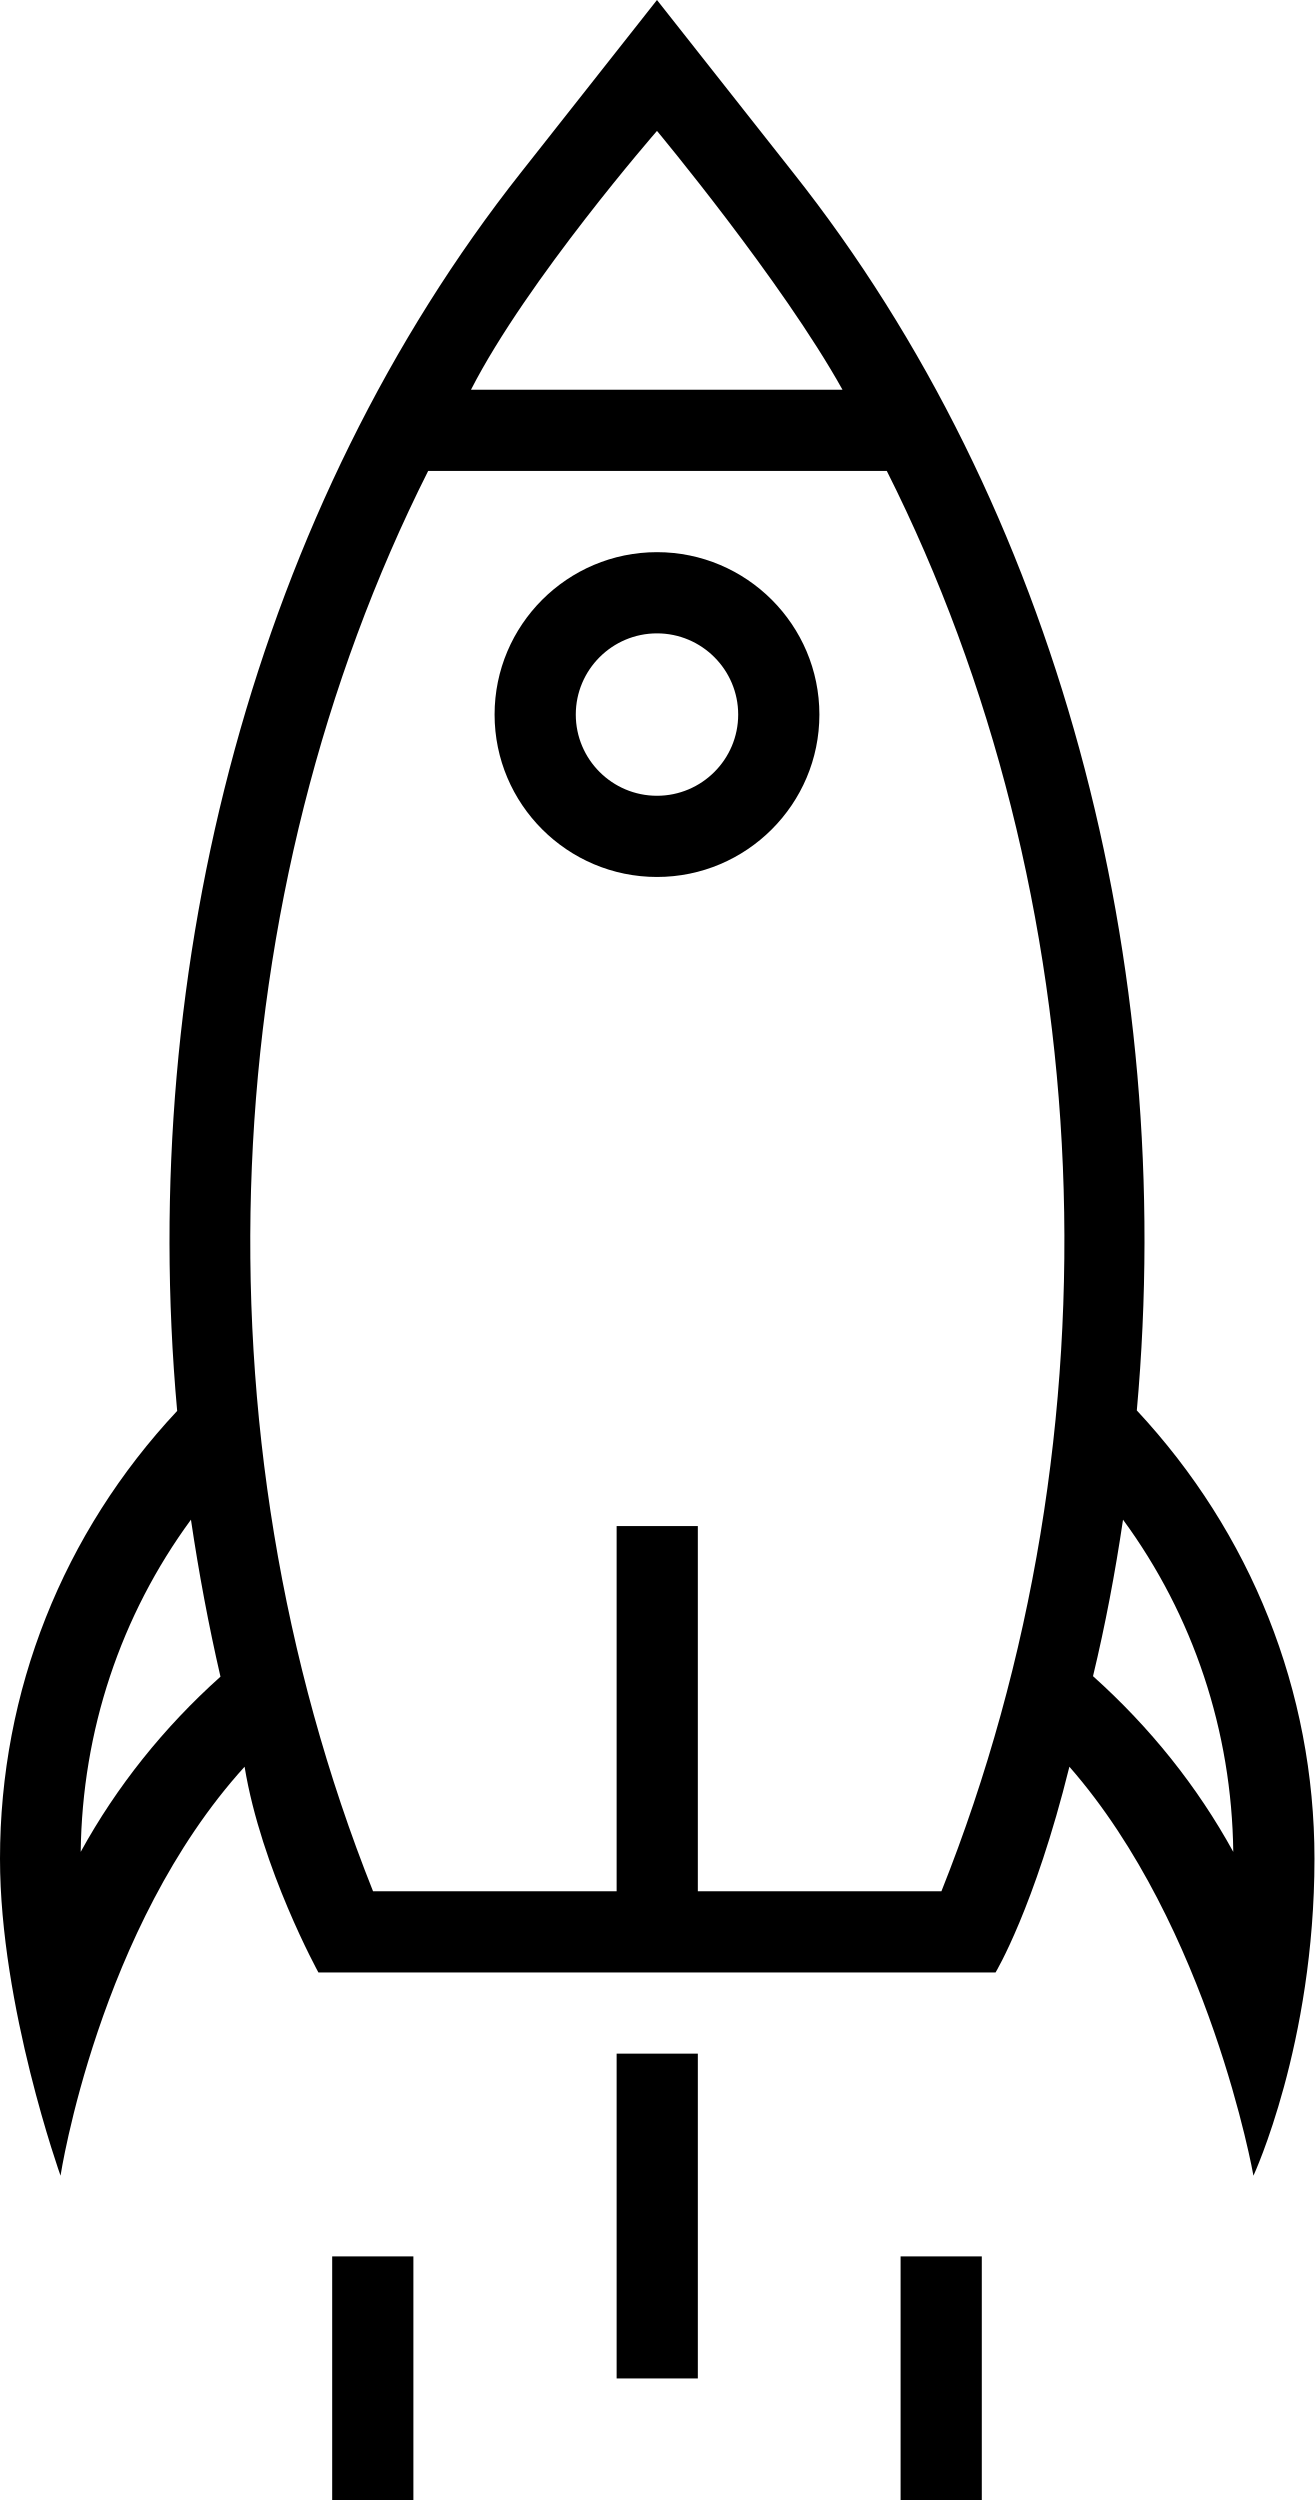
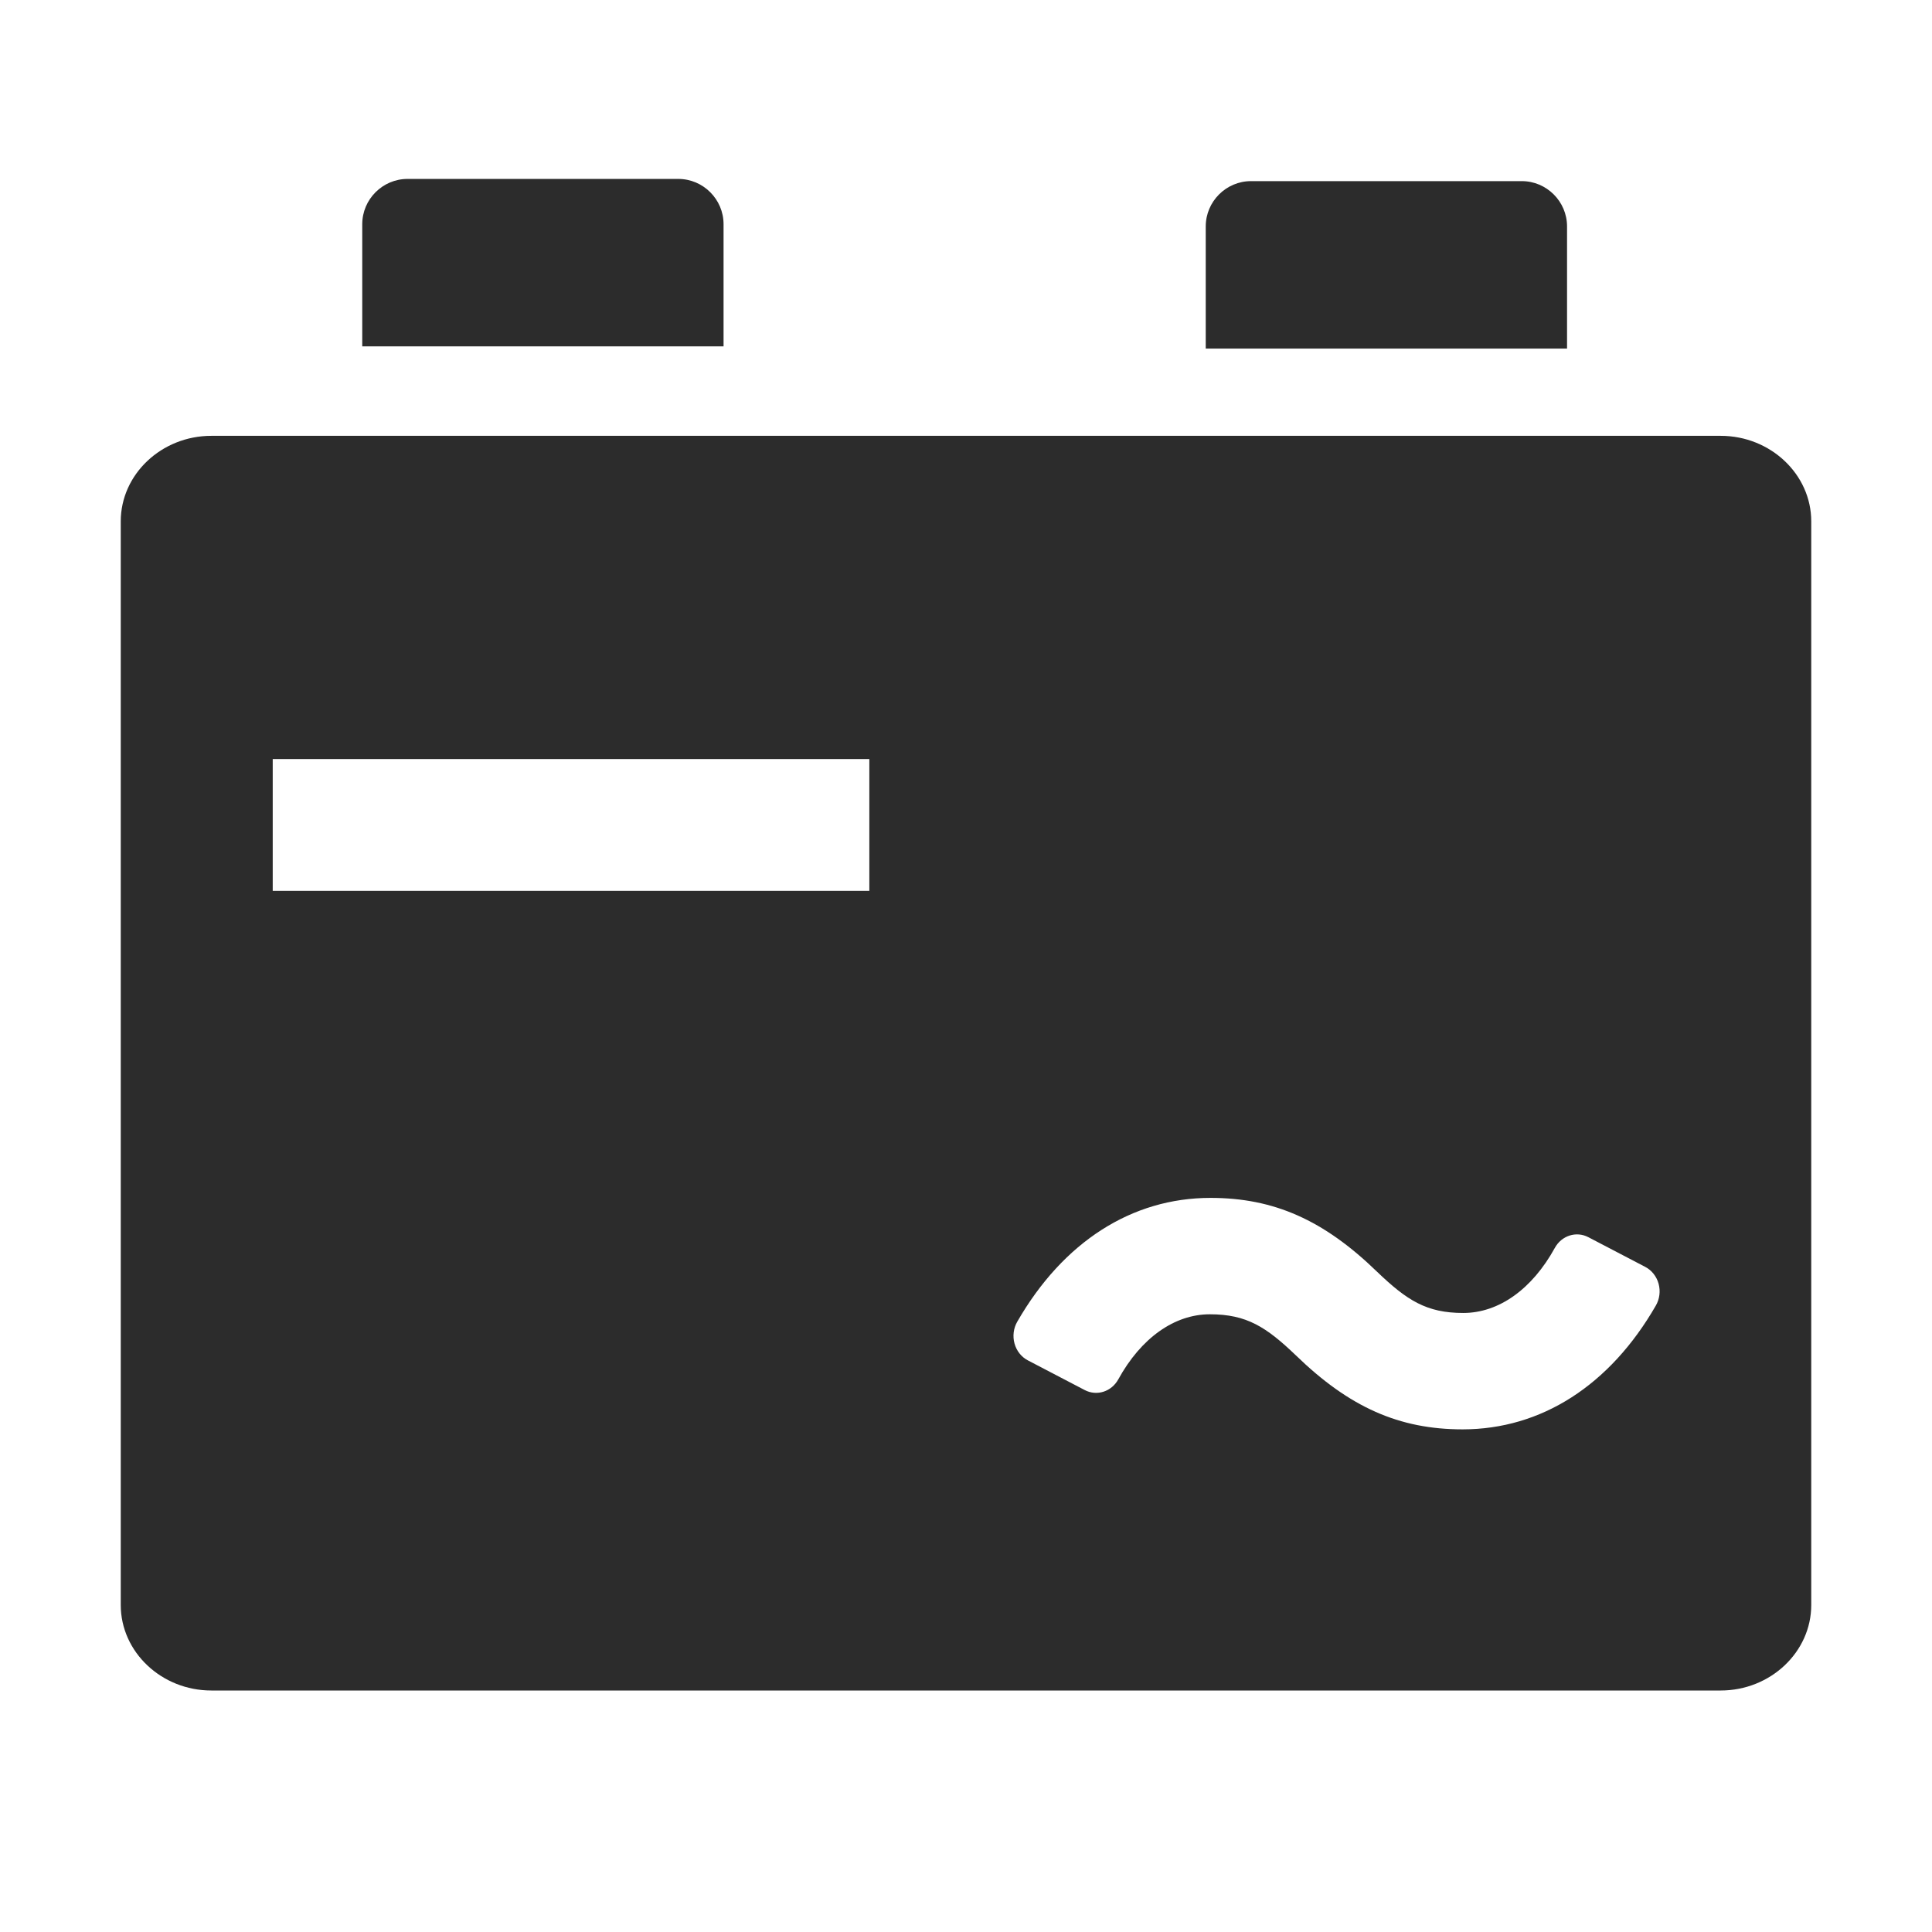
- <svg xmlns="http://www.w3.org/2000/svg" version="1.1" id="Layer_1" x="0px" y="0px" viewBox="0 0 267.1 508" style="enable-background:new 0 0 267.1 508;" xml:space="preserve">
-   <g>
-     <path d="M231,286.6c8.2-90.9-16-183.6-69.9-251.6L133.5,0l-27.6,35C52.1,103.1,27.8,195.8,36,286.7c-23.2,24.8-36,56.9-36,91   c0,30,12.3,64.4,12.3,64.4S20,391.7,49.7,359c3.4,20.7,15,41.8,15,41.8h137.6c0,0,7.9-13.1,15-41.8c28.5,32.6,37.4,83.1,37.4,83.1   s12.4-26.7,12.4-64.4C267.1,343.6,254.2,311.5,231,286.6z M16.4,376.3c0.3-24.6,8.1-48,22.4-67.5c1.6,10.8,3.6,21.5,6,31.9   C33.3,351,23.7,363,16.4,376.3z M133.5,26.6c0,0,25.4,30.5,37.7,52.6H95.7C107.1,56.9,133.5,26.6,133.5,26.6z M191.3,384.3h-49.5   v-74.2h-16.5v74.2H75.8C38.4,290.5,43.8,181.6,87,95.7h93.2C223.4,181.6,228.7,290.5,191.3,384.3z M222.1,340.6   c2.5-10.4,4.5-21,6.1-31.8c14.3,19.5,22.1,42.9,22.4,67.5C243.3,363,233.7,351,222.1,340.6z" />
-     <path d="M133.5,112.2c-18.2,0-33,14.8-33,33s14.8,33,33,33s33-14.8,33-33S151.7,112.2,133.5,112.2z M133.5,161.7   c-9.1,0-16.5-7.4-16.5-16.5s7.4-16.5,16.5-16.5s16.5,7.4,16.5,16.5S142.6,161.7,133.5,161.7z" />
-     <rect x="125.3" y="417.3" width="16.5" height="66" />
-     <rect x="183" y="458.5" width="16.5" height="49.5" />
-     <rect x="67.5" y="458.5" width="16.5" height="49.5" />
-   </g>
+ <svg xmlns="http://www.w3.org/2000/svg" class="svg-icon" style="width: 1em;height: 1em;vertical-align: middle;fill: currentColor;overflow: hidden;" viewBox="0 0 1024 1024" version="1.1">
+   <path d="M912 231H112c-26.4 0-48 20.403-48 45.341v574.318C64 875.597 85.6 896 112 896h800c26.4 0 48-20.403 48-45.341V276.341C960 251.403 938.4 231 912 231zM460.765 472.189H144.55v-69.87h316.215v69.87z m416.872 219.782c-24.355 42.316-60.731 65.621-102.427 65.621-33.603 0-60.016-11.716-88.312-39.173-15.769-15.088-26.111-21.82-45.65-21.82-18.792 0-36.479 12.565-48.525 34.474-3.604 6.554-11.376 9.038-17.796 5.685l-30.15-15.741c-3.435-1.792-6-5.035-7.067-8.932-1.068-3.897-0.54-8.091 1.454-11.556 24.355-42.316 60.731-65.622 102.427-65.622 33.602 0 60.015 11.715 88.307 39.169 15.772 15.092 26.113 21.825 45.655 21.825 18.792 0 36.478-12.565 48.526-34.474 3.603-6.555 11.373-9.038 17.795-5.685l30.15 15.741c3.435 1.792 5.999 5.035 7.067 8.932s0.54 8.092-1.454 11.556zM383.5 183.583v-64.75c0-13.2-10.8-24-24-24H216c-13.2 0-24 10.8-24 24v64.75h191.5z m447.067 1.167V120c0-13.2-10.8-24-24-24h-143.5c-13.2 0-24 10.8-24 24v64.75h191.5z" fill="#2C2C2C" />
</svg>
